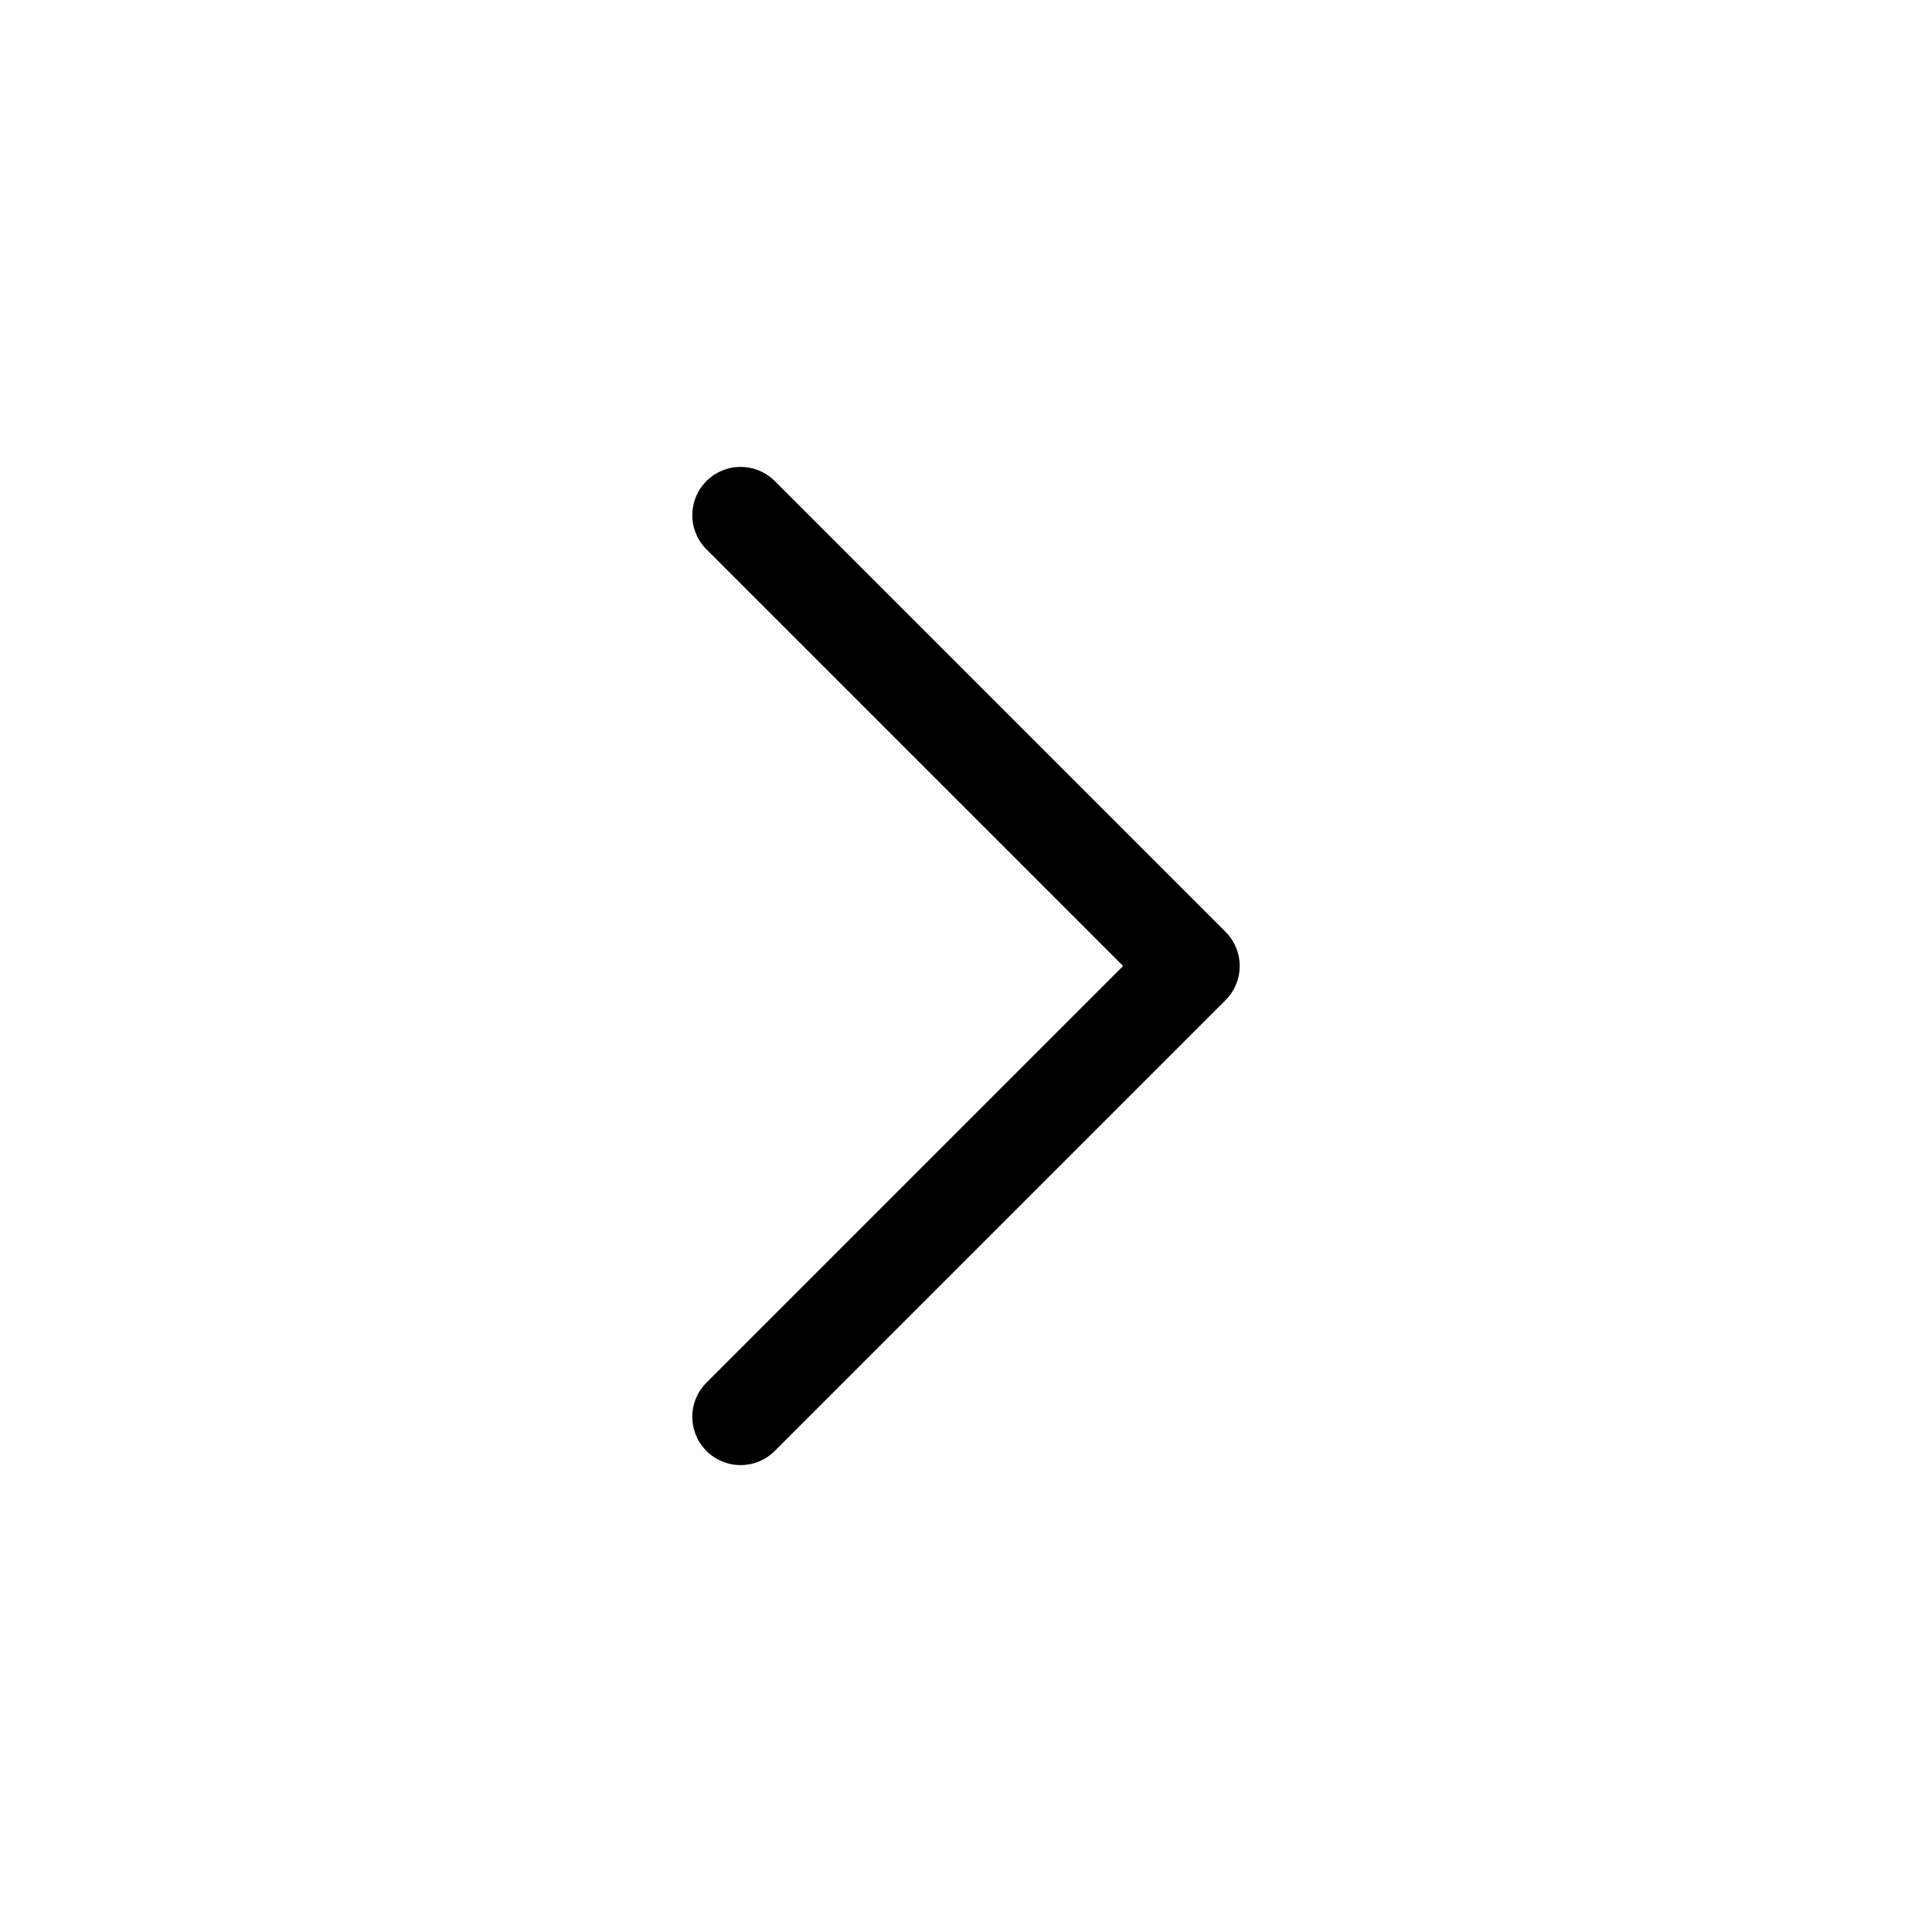
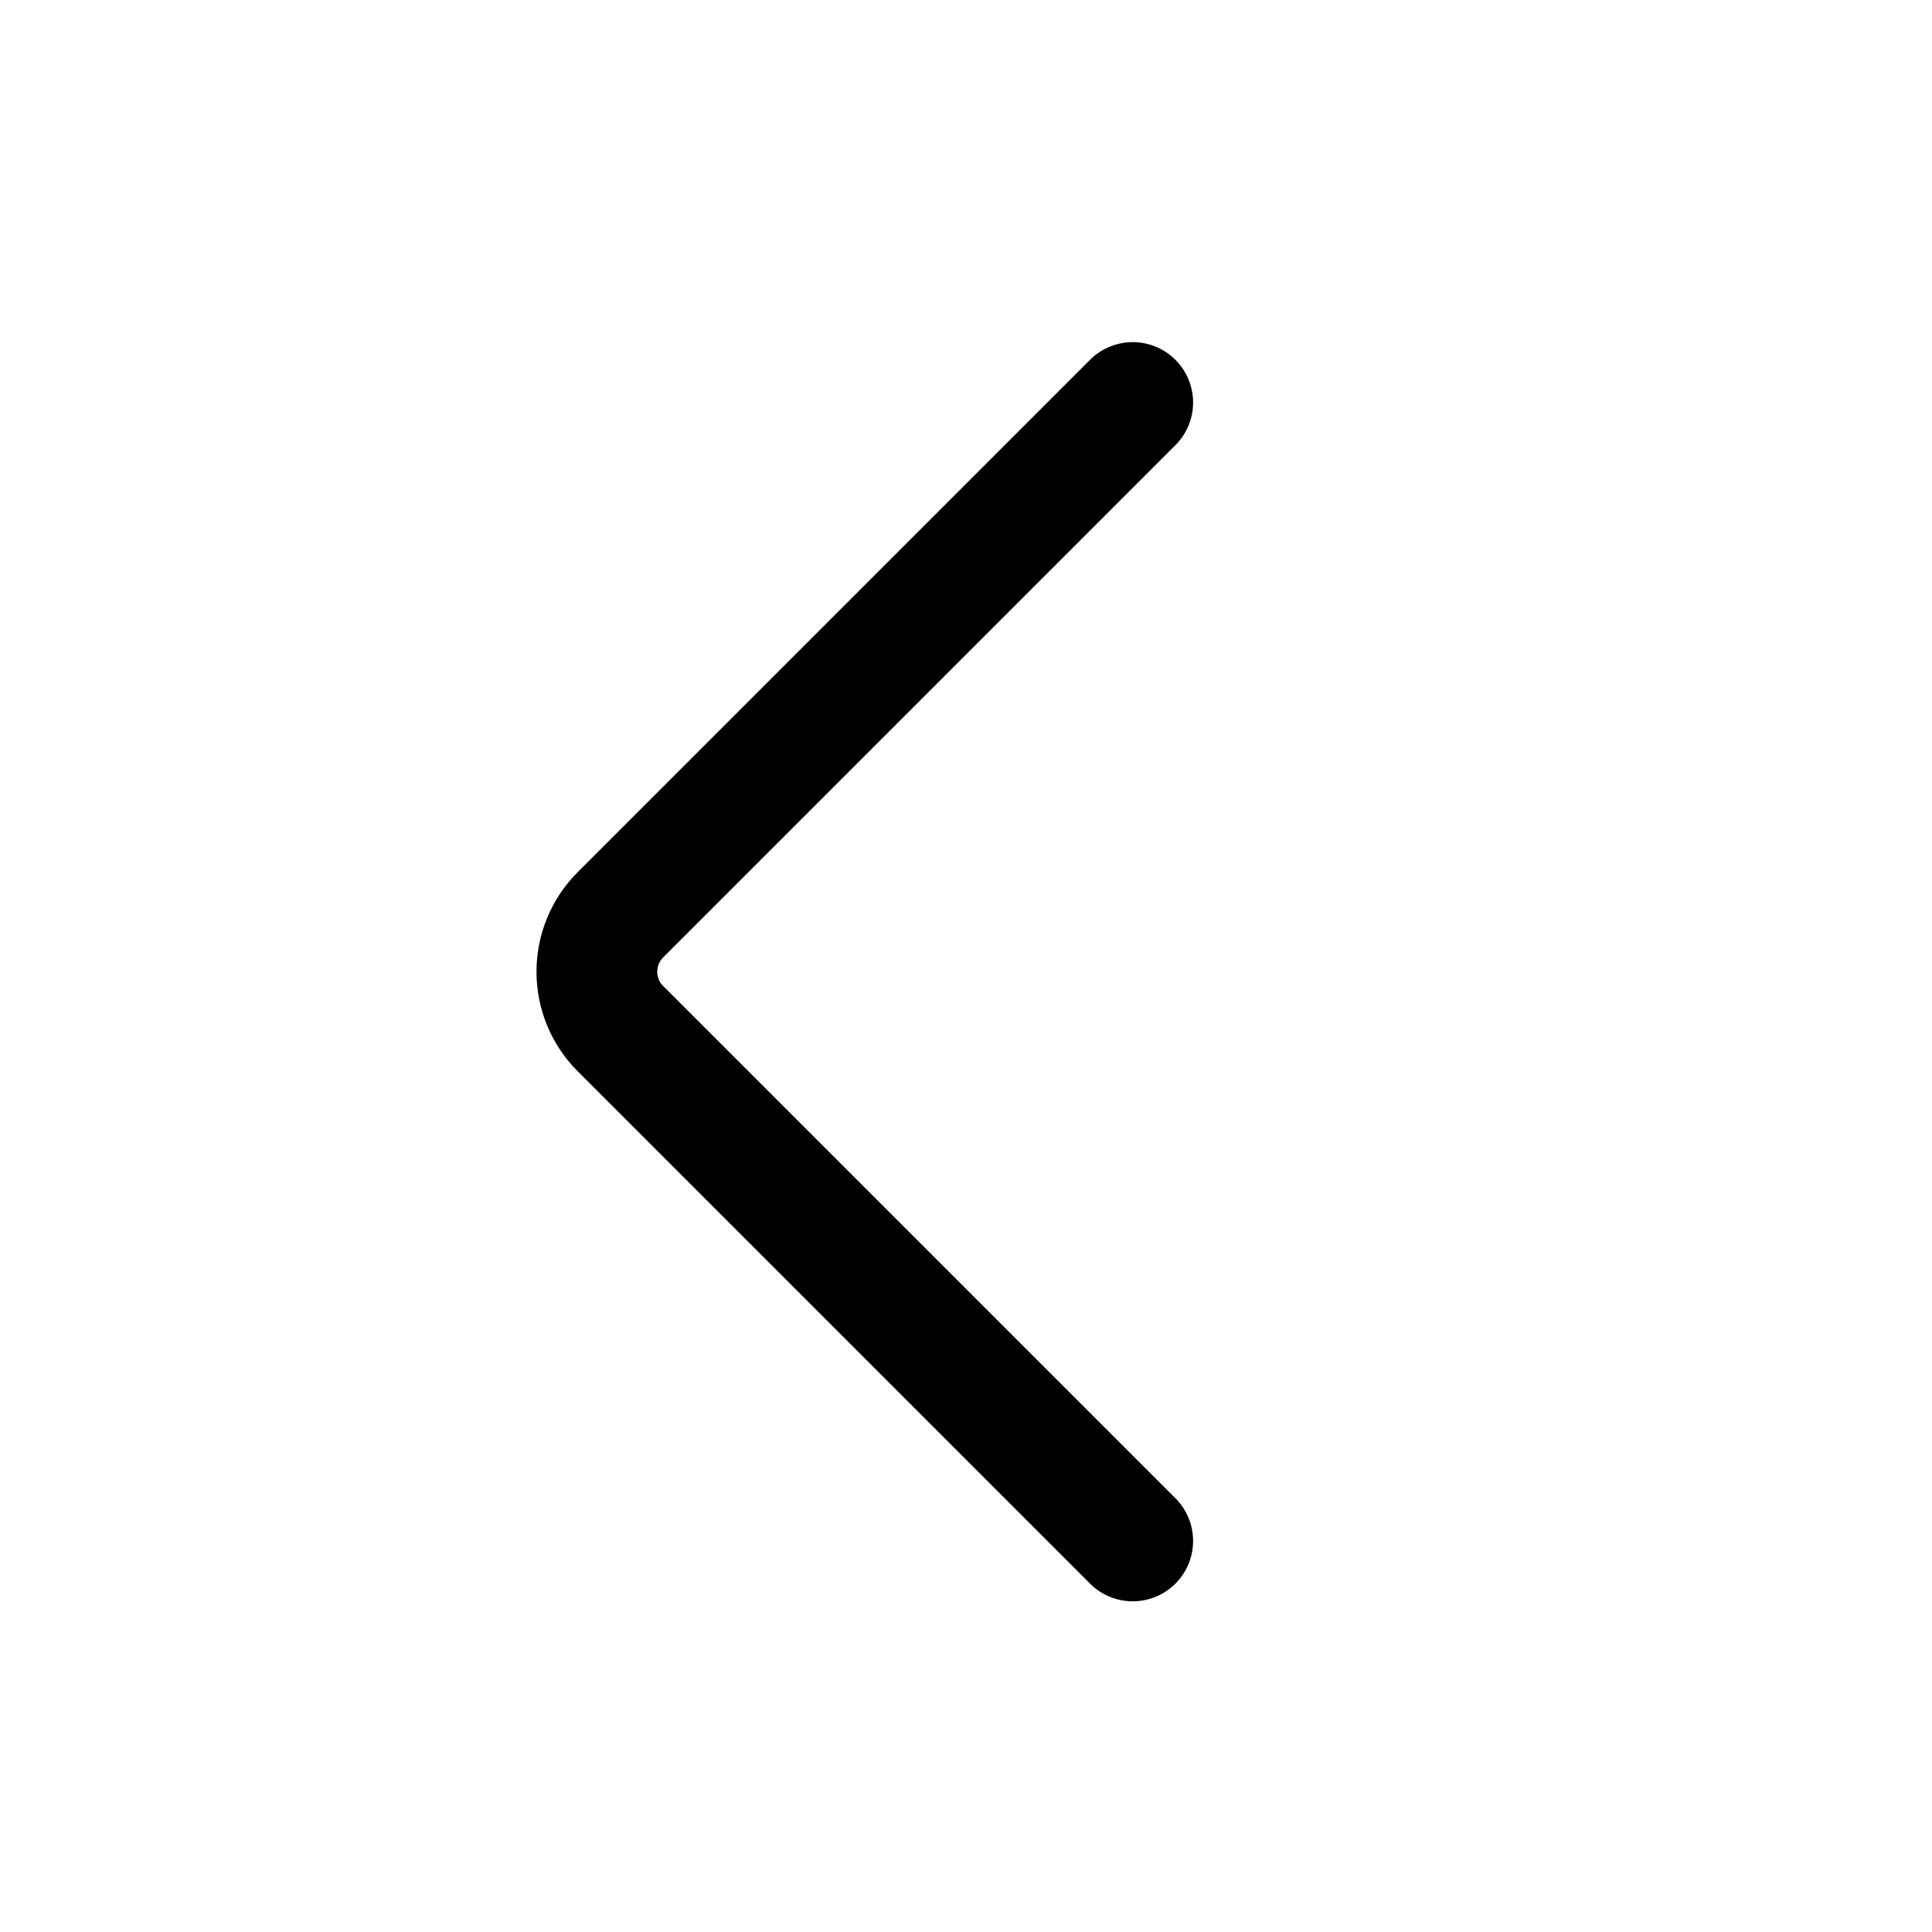
- <svg xmlns="http://www.w3.org/2000/svg" width="30" height="30" viewBox="0 0 30 30" fill="none">
-   <path d="M11.5 8L18.5 15L11.5 22" stroke="black" stroke-width="1.5" stroke-linecap="round" stroke-linejoin="round" />
+ <svg xmlns="http://www.w3.org/2000/svg" width="24" height="24" viewBox="0 0 24 24" fill="none">
+   <path d="M14.071 5L7.707 11.364C7.317 11.755 7.317 12.388 7.707 12.778L14.071 19.142" stroke="black" stroke-width="1.5" stroke-linecap="round" />
</svg>
